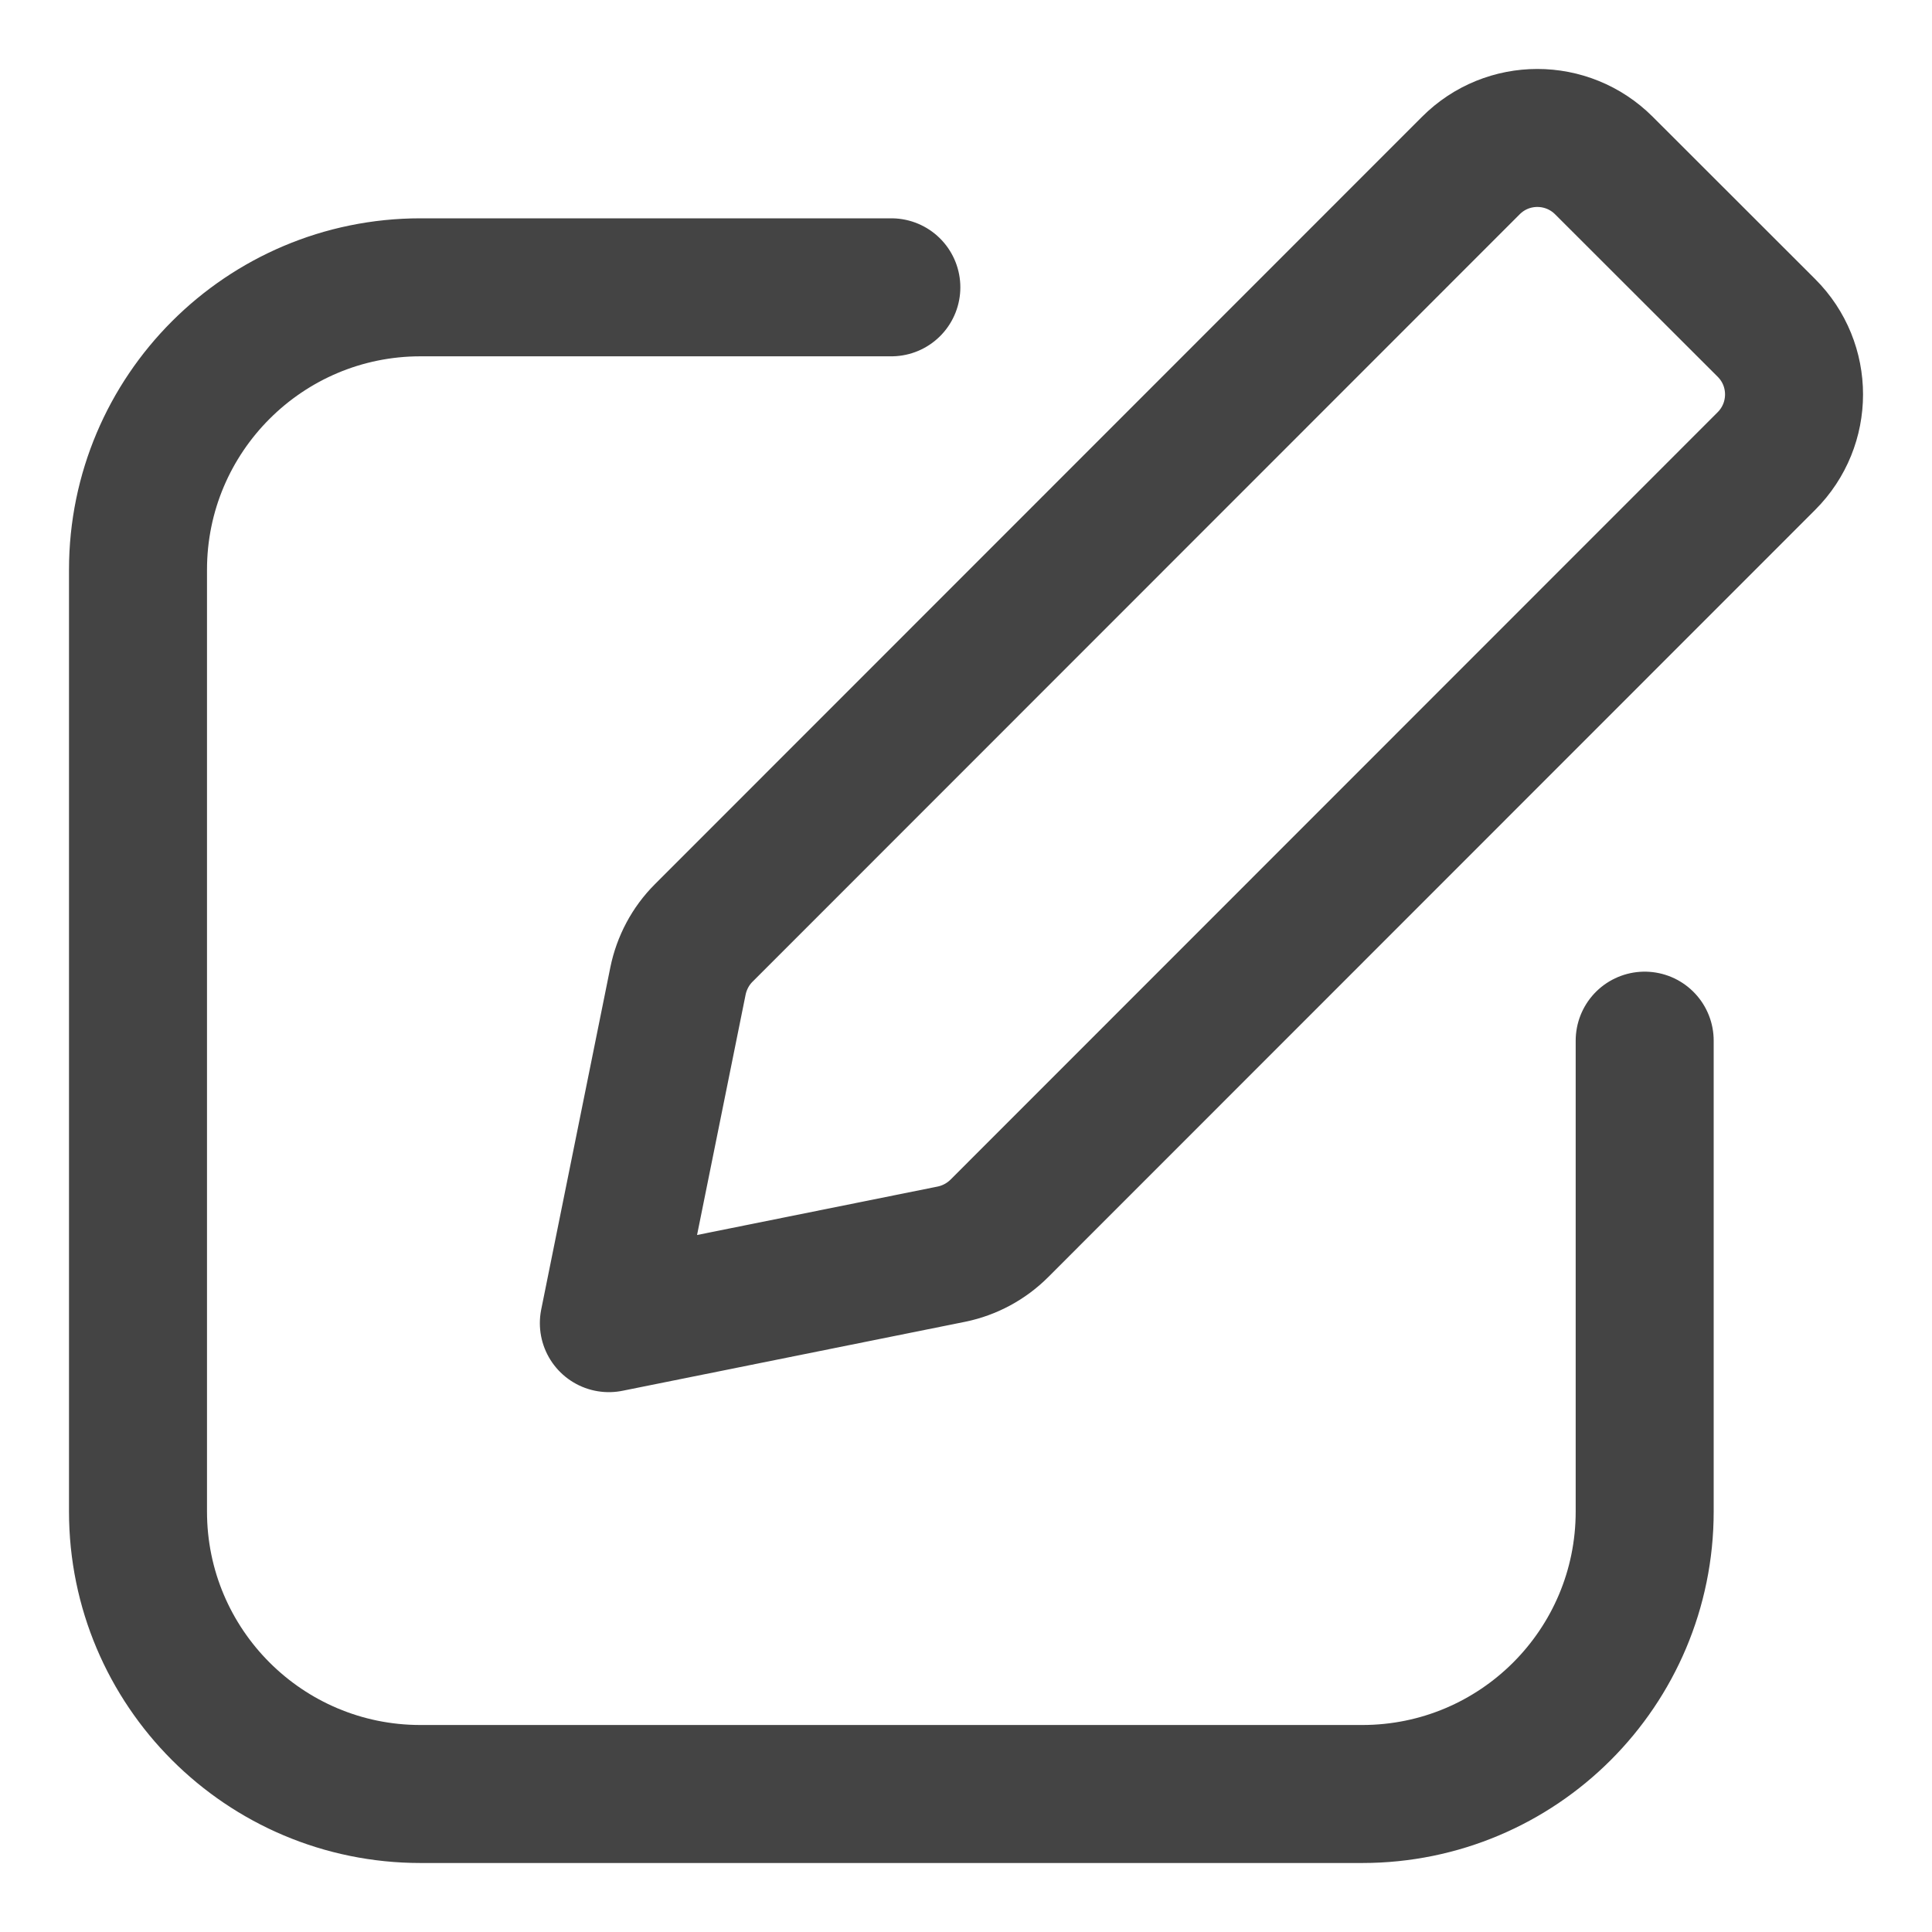
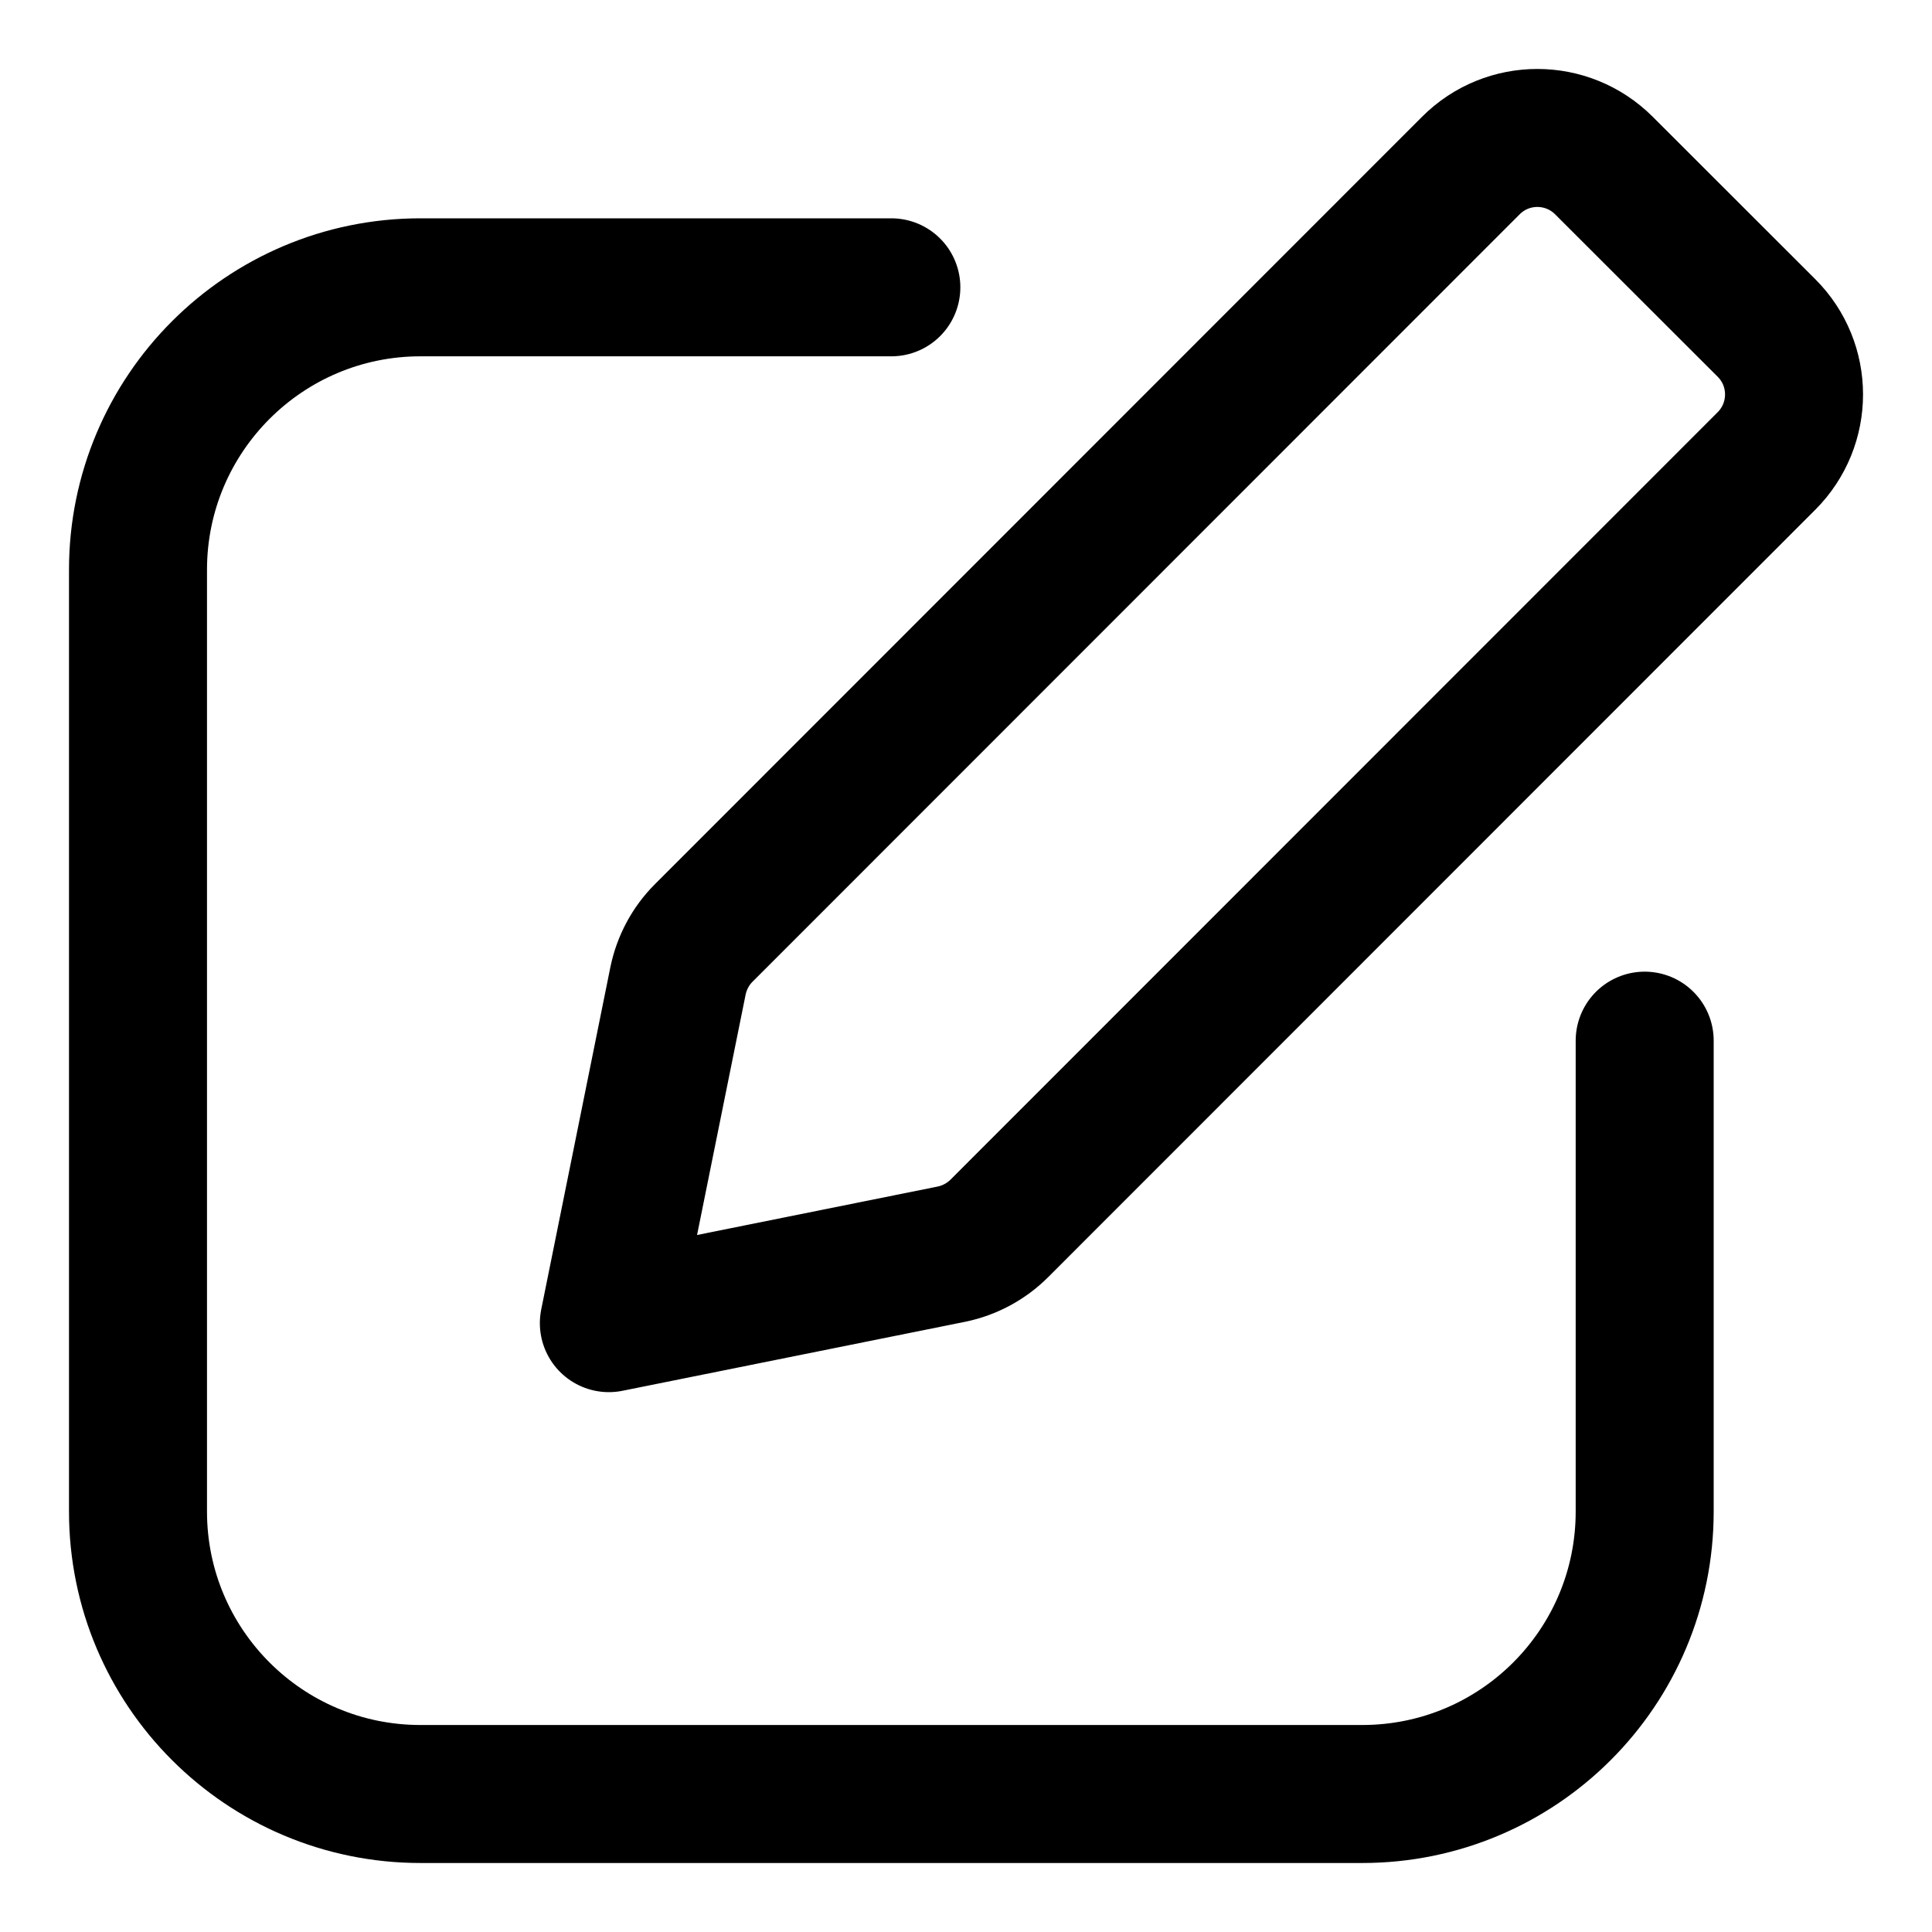
<svg xmlns="http://www.w3.org/2000/svg" width="100%" height="100%" viewBox="0 0 14 14" fill="none">
-   <path d="M6.459 2.082H3.047C1.917 2.082 1 2.999 1 4.129V10.953C1 12.084 1.917 13 3.047 13H9.871C11.002 13 11.918 12.084 11.918 10.953L11.918 7.541M4.412 9.588L6.895 9.088C7.026 9.061 7.147 8.996 7.242 8.901L12.8 3.341C13.067 3.074 13.067 2.642 12.8 2.376L11.623 1.2C11.356 0.933 10.924 0.933 10.658 1.2L5.099 6.761C5.004 6.856 4.94 6.977 4.913 7.108L4.412 9.588Z" stroke="#444444" stroke-linecap="round" stroke-linejoin="round" />
+   <path d="M6.459 2.082H3.047C1.917 2.082 1 2.999 1 4.129V10.953C1 12.084 1.917 13 3.047 13H9.871C11.002 13 11.918 12.084 11.918 10.953L11.918 7.541M4.412 9.588L6.895 9.088C7.026 9.061 7.147 8.996 7.242 8.901L12.8 3.341C13.067 3.074 13.067 2.642 12.8 2.376L11.623 1.2C11.356 0.933 10.924 0.933 10.658 1.2L5.099 6.761C5.004 6.856 4.94 6.977 4.913 7.108L4.412 9.588Z" stroke="currentColor" stroke-linecap="round" stroke-linejoin="round" />
</svg>
